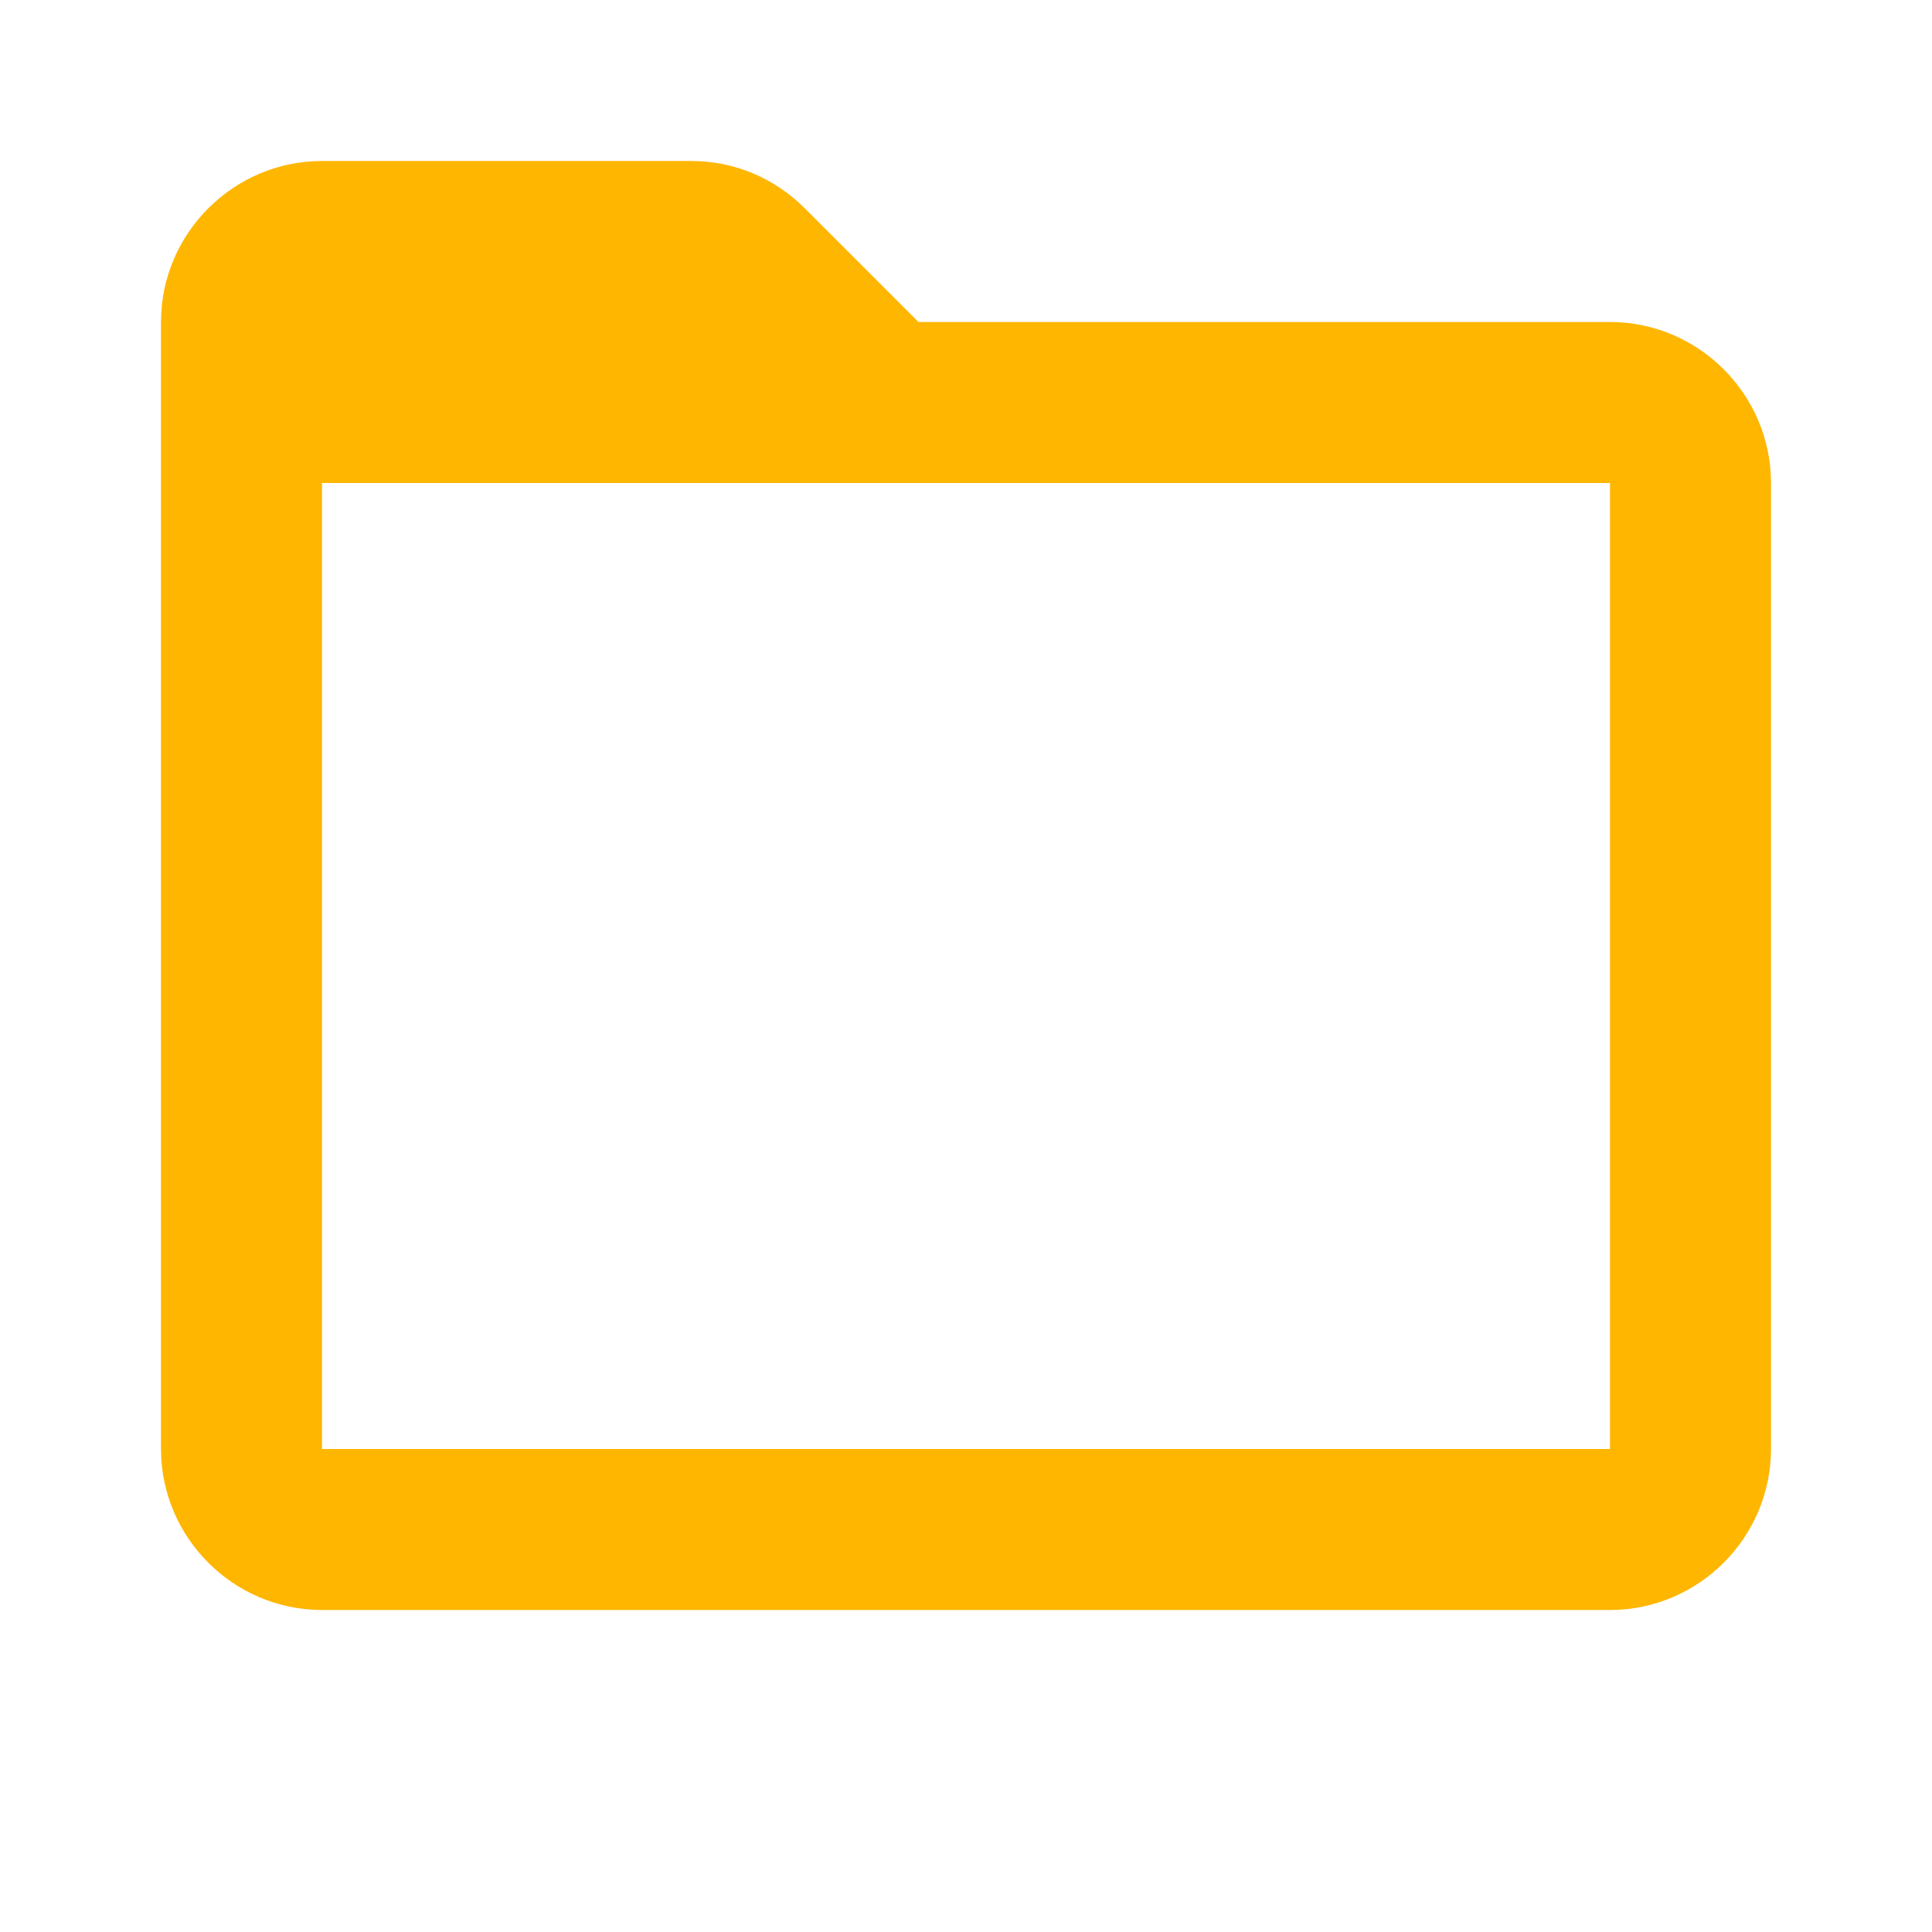
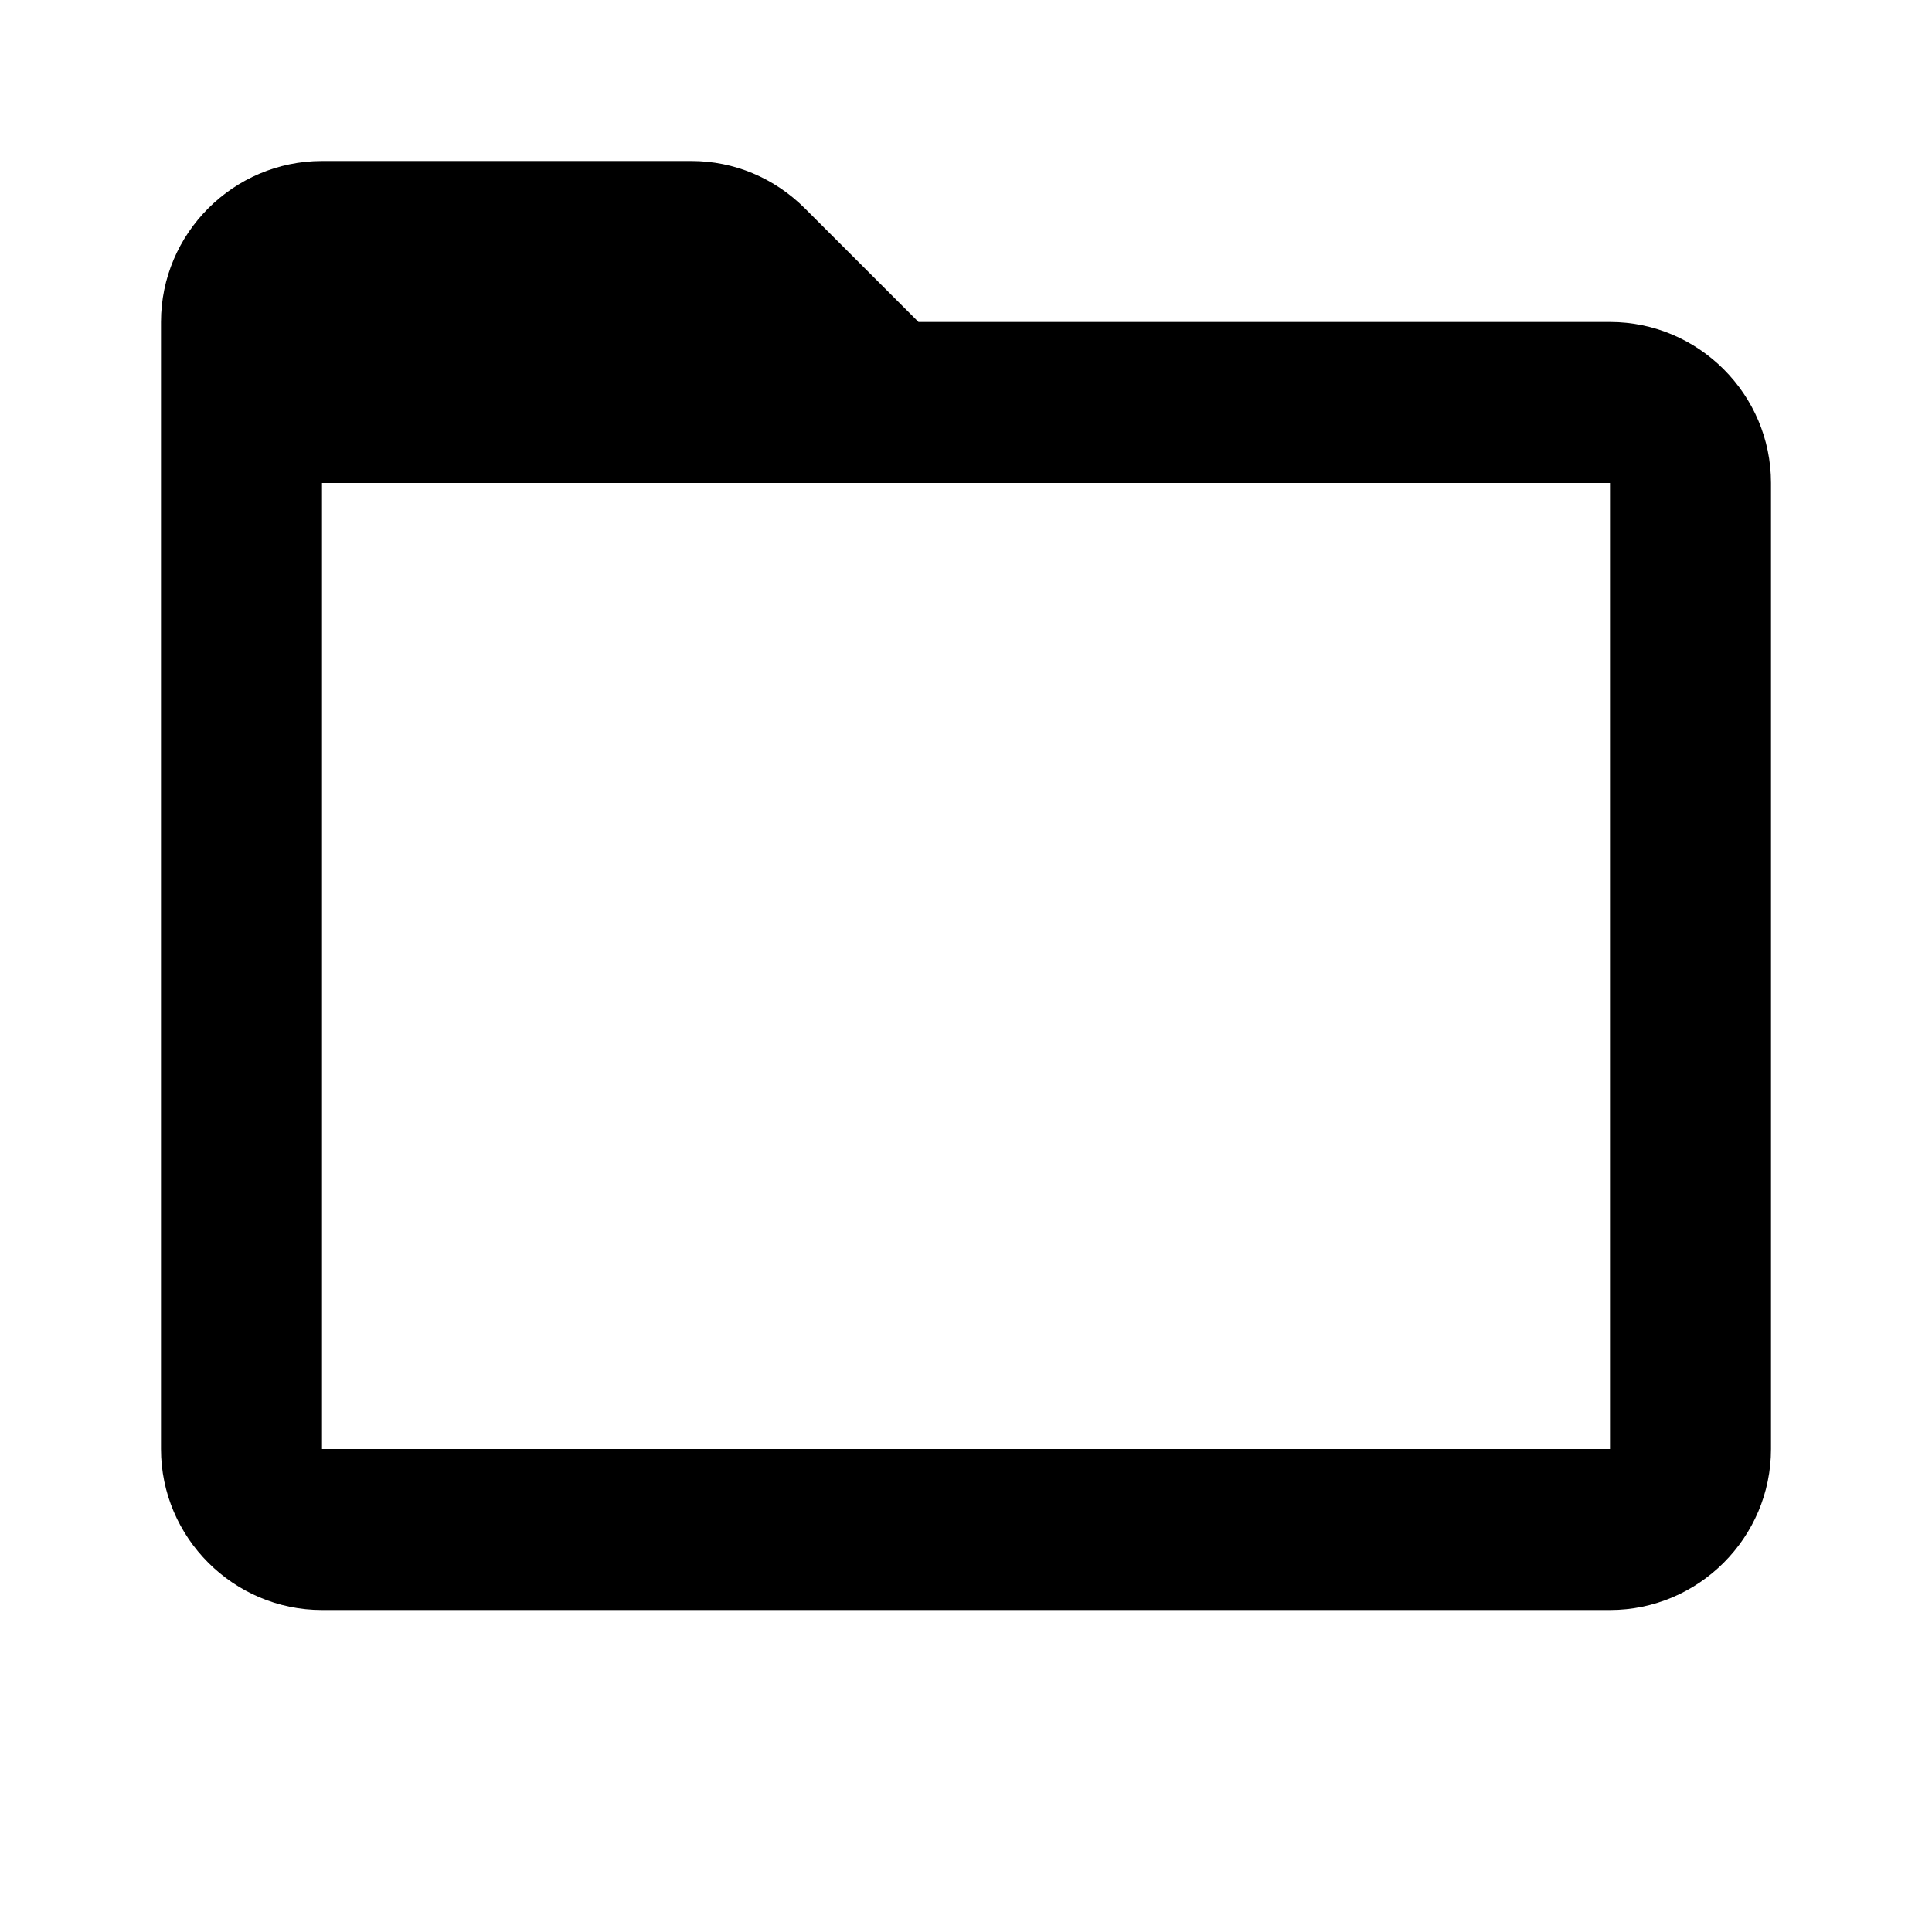
<svg xmlns="http://www.w3.org/2000/svg" width="24" height="24" viewBox="0 0 24 24" fill="none">
-   <path d="M20 4H11.41L10 2.59C9.62 2.21 9.12 2 8.59 2H4C2.9 2 2 2.9 2 4V18C2 19.1 2.9 20 4 20H20C21.1 20 22 19.1 22 18V6C22 4.9 21.1 4 20 4ZM20 18H4V6H20V18Z" fill="#FEB600" />
+   <path d="M20 4H11.41L10 2.59C9.62 2.21 9.12 2 8.59 2H4C2.9 2 2 2.9 2 4V18C2 19.1 2.9 20 4 20H20C21.1 20 22 19.1 22 18V6C22 4.9 21.1 4 20 4ZM20 18H4V6H20V18Z" fill="currentColor" />
</svg>
